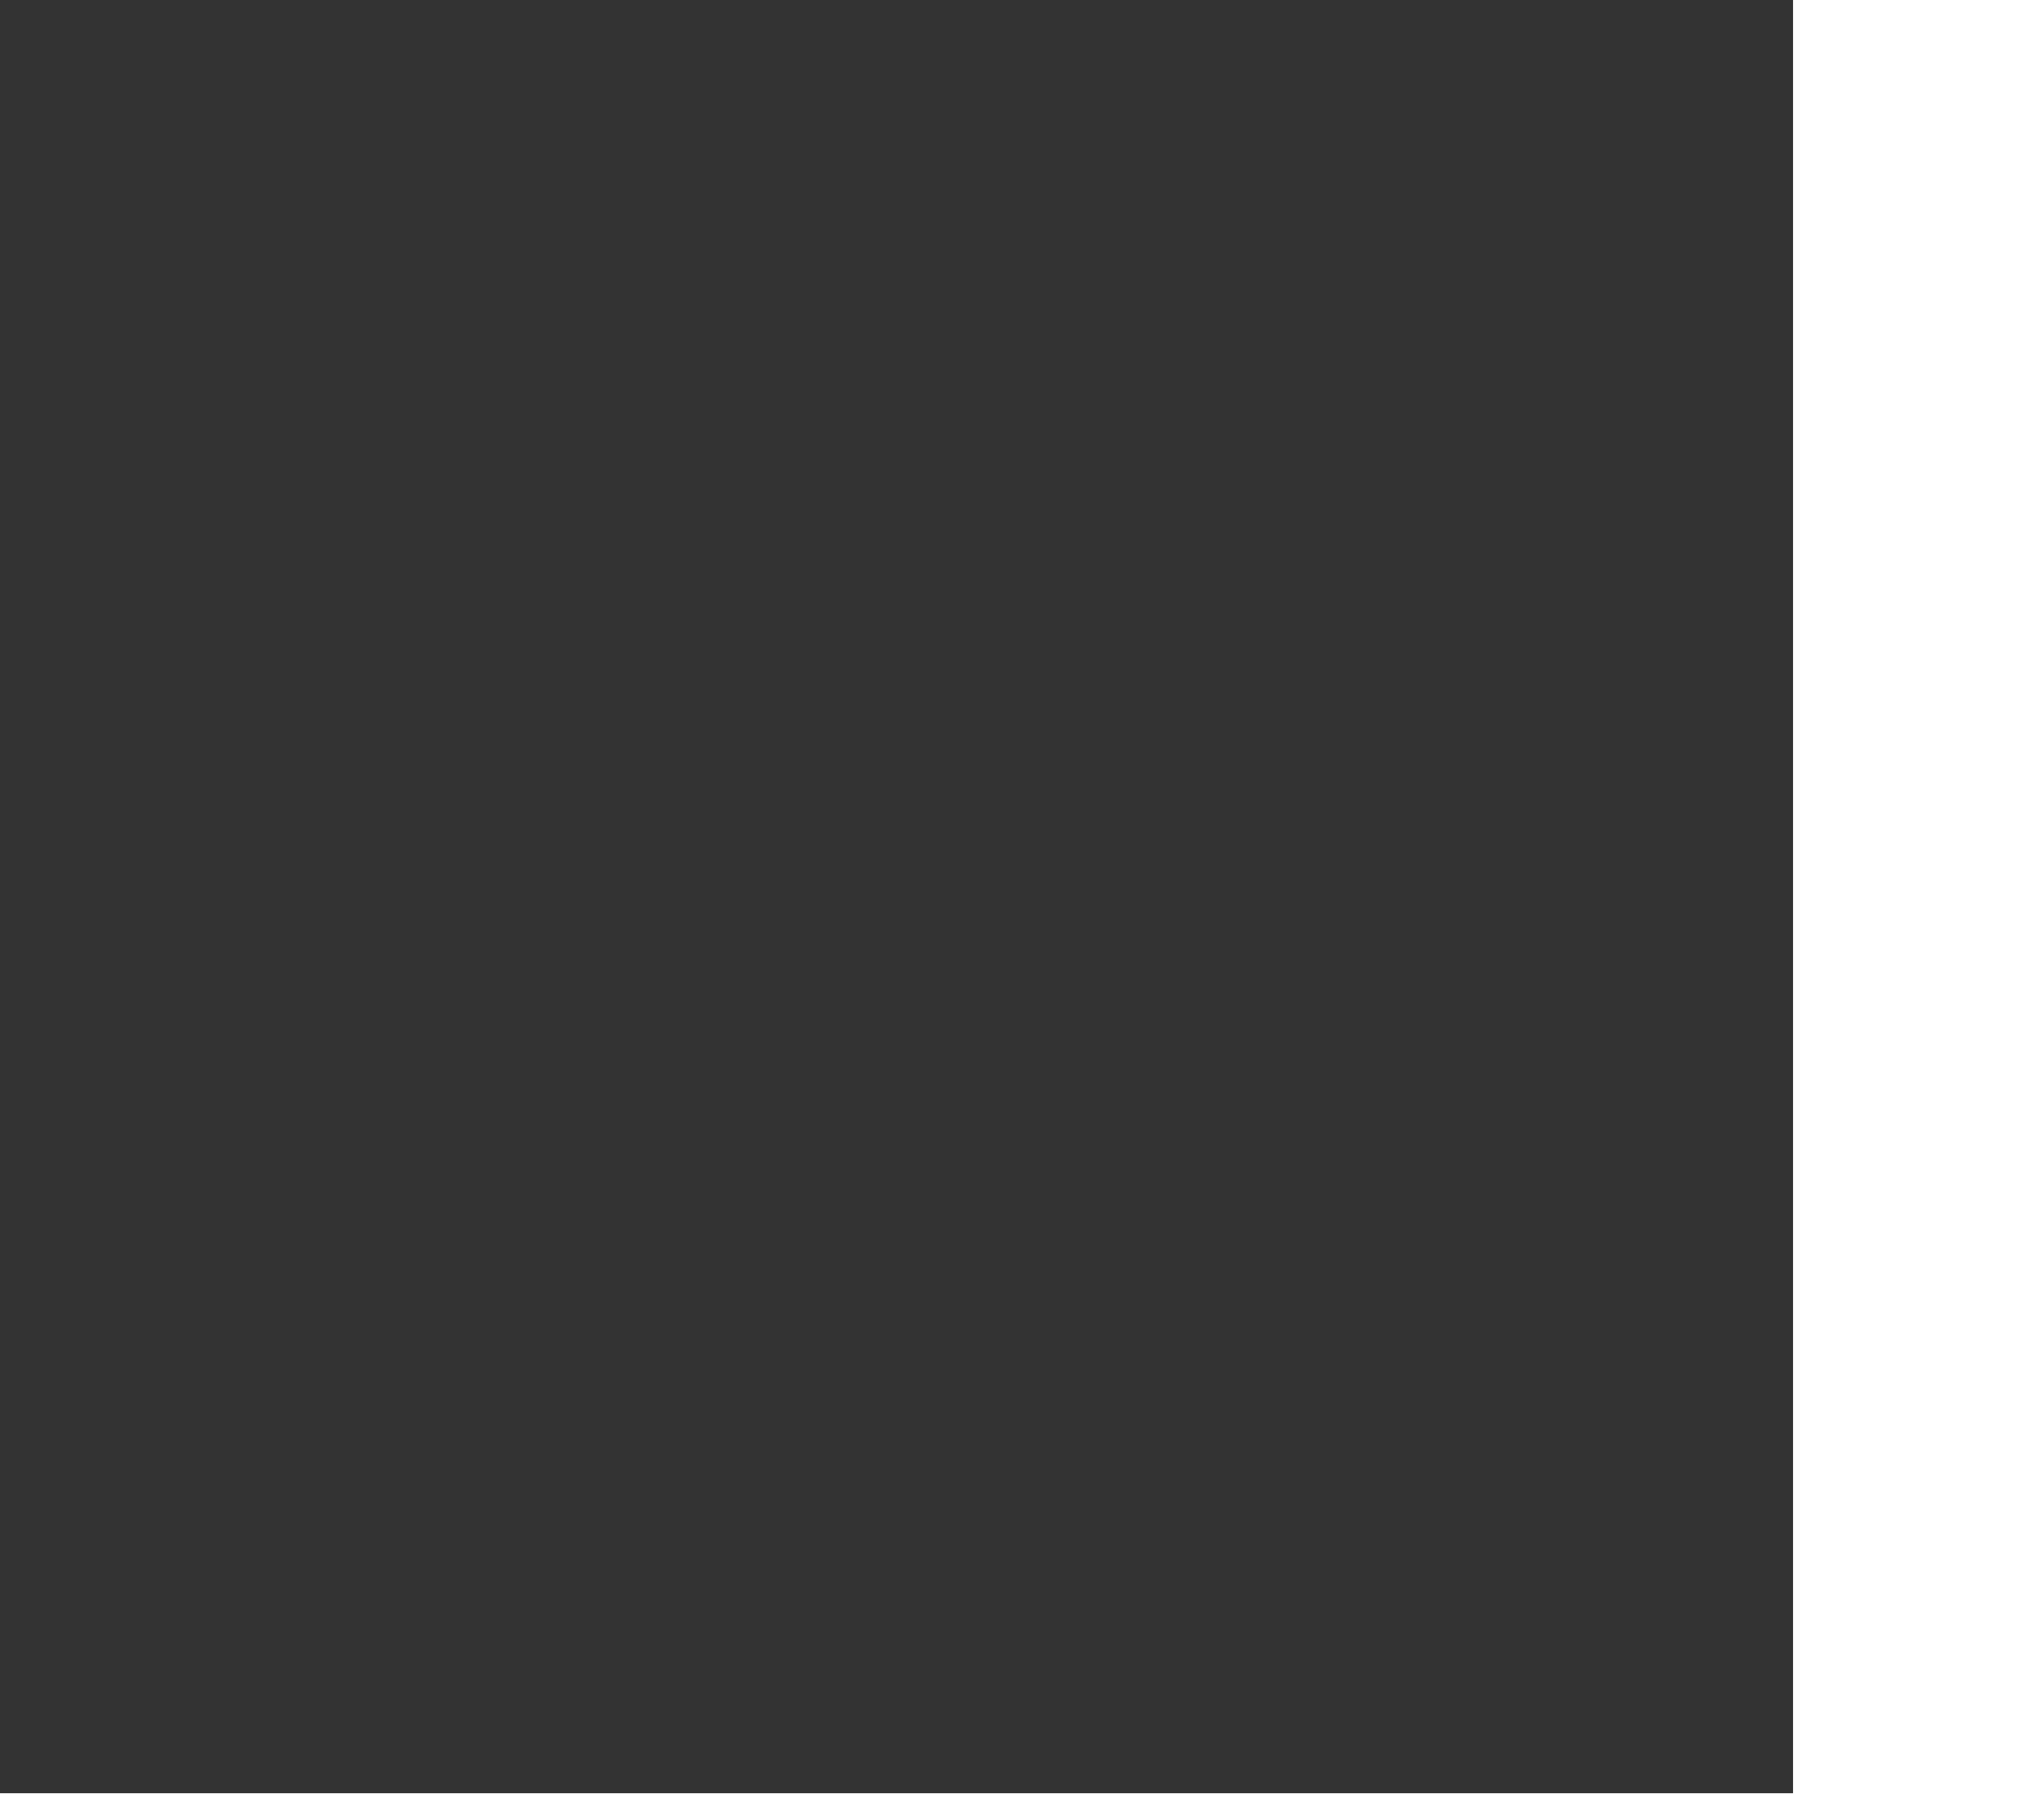
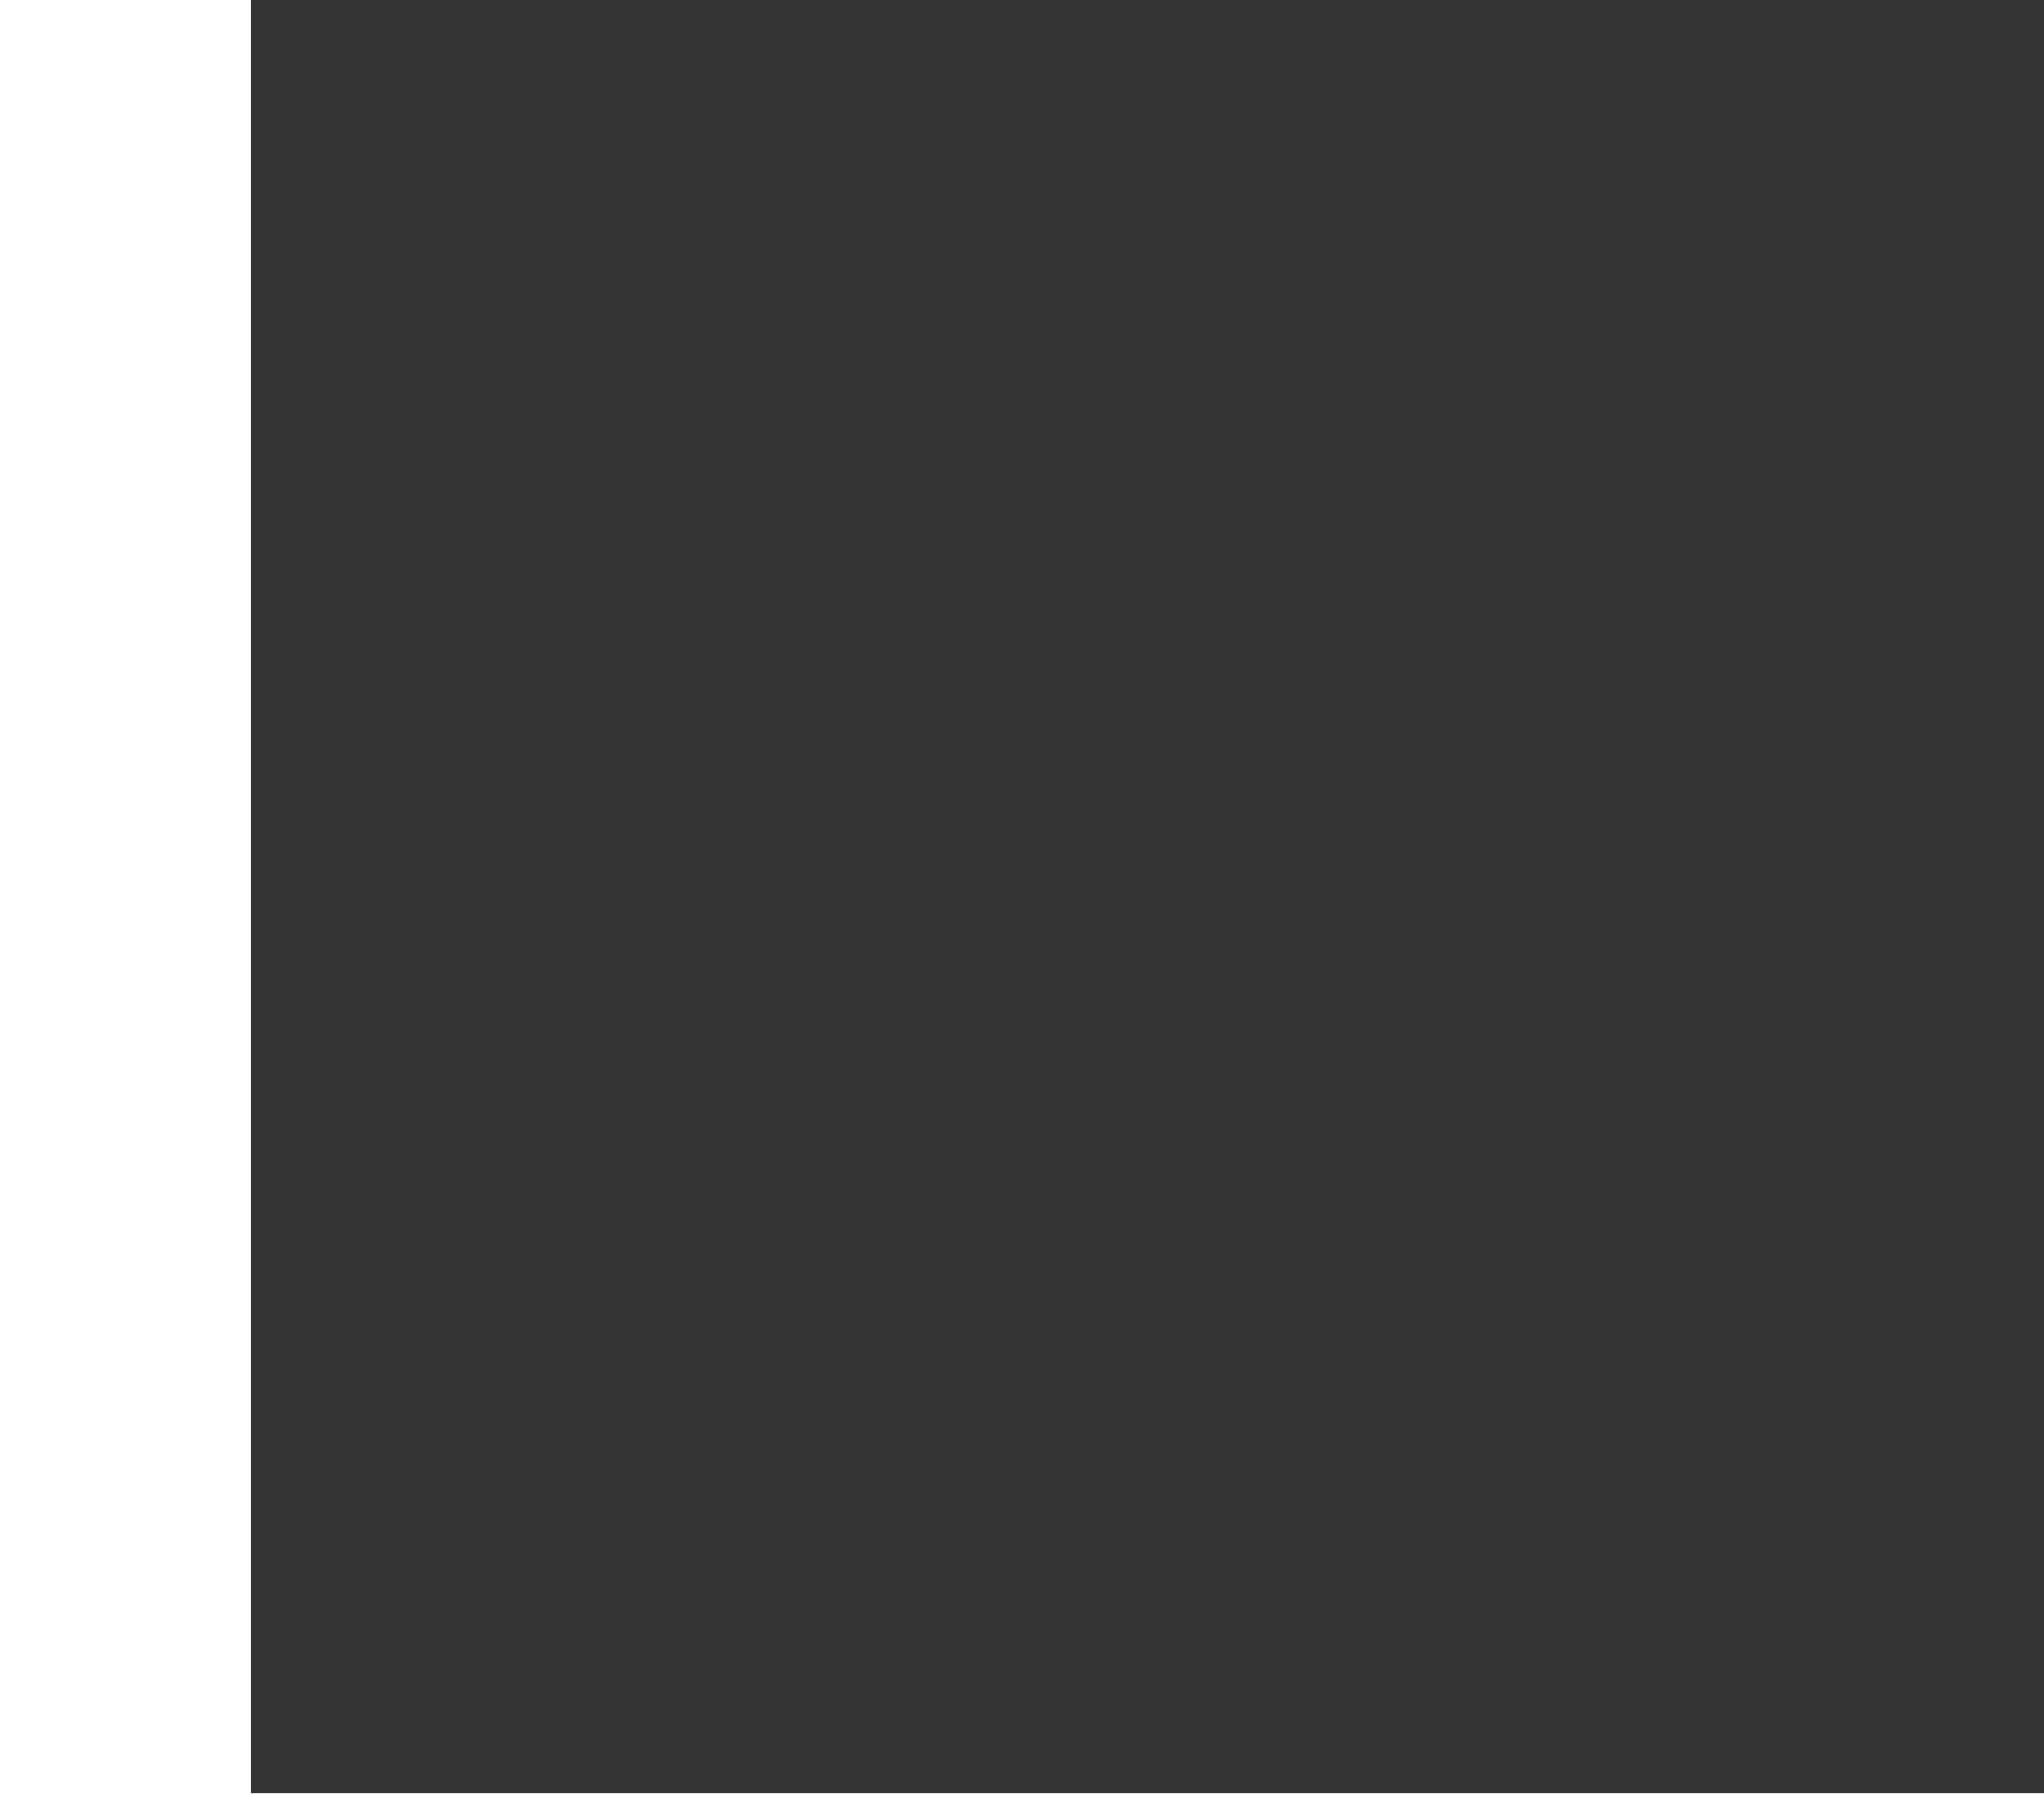
<svg xmlns="http://www.w3.org/2000/svg" version="1.2" baseProfile="tiny" id="Layer_1" x="0px" y="0px" width="12.926px" height="11.339px" viewBox="0 0 12.926 11.339" xml:space="preserve">
-   <rect fill="#333333" width="11.339" height="11.339" />
+   <rect x="1.587" fill="#333333" width="11.339" height="11.339" />
</svg>
